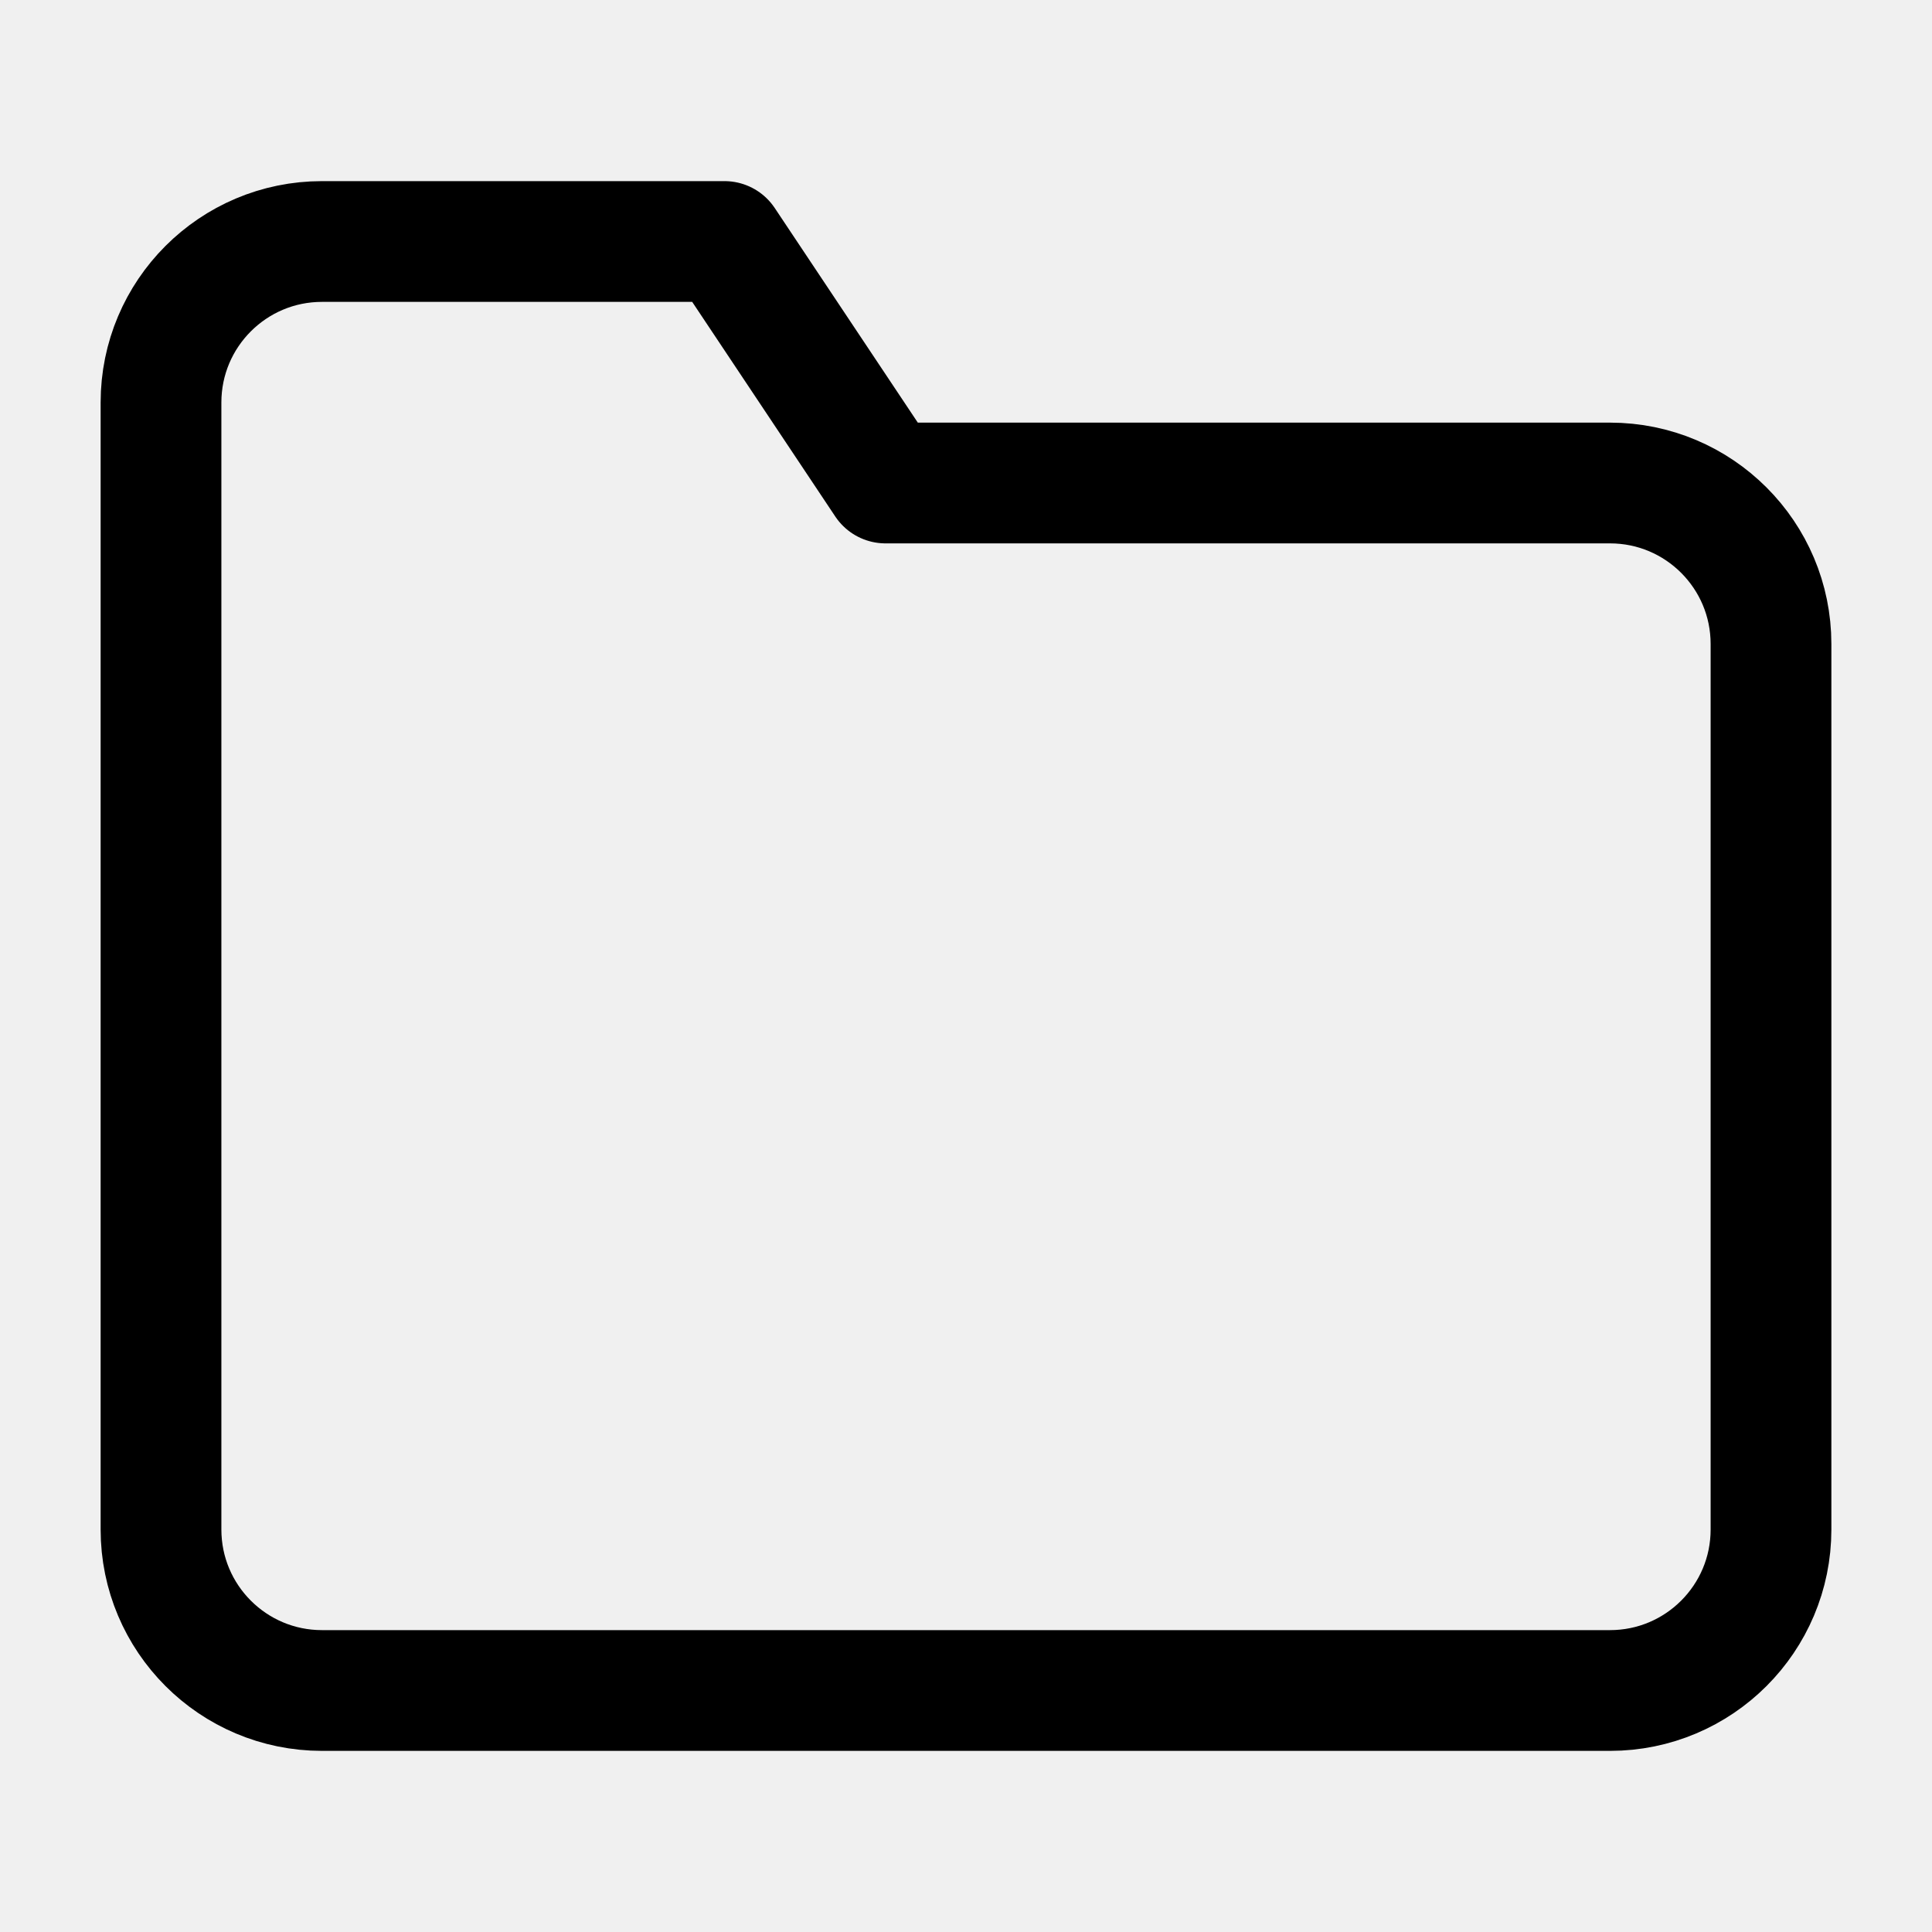
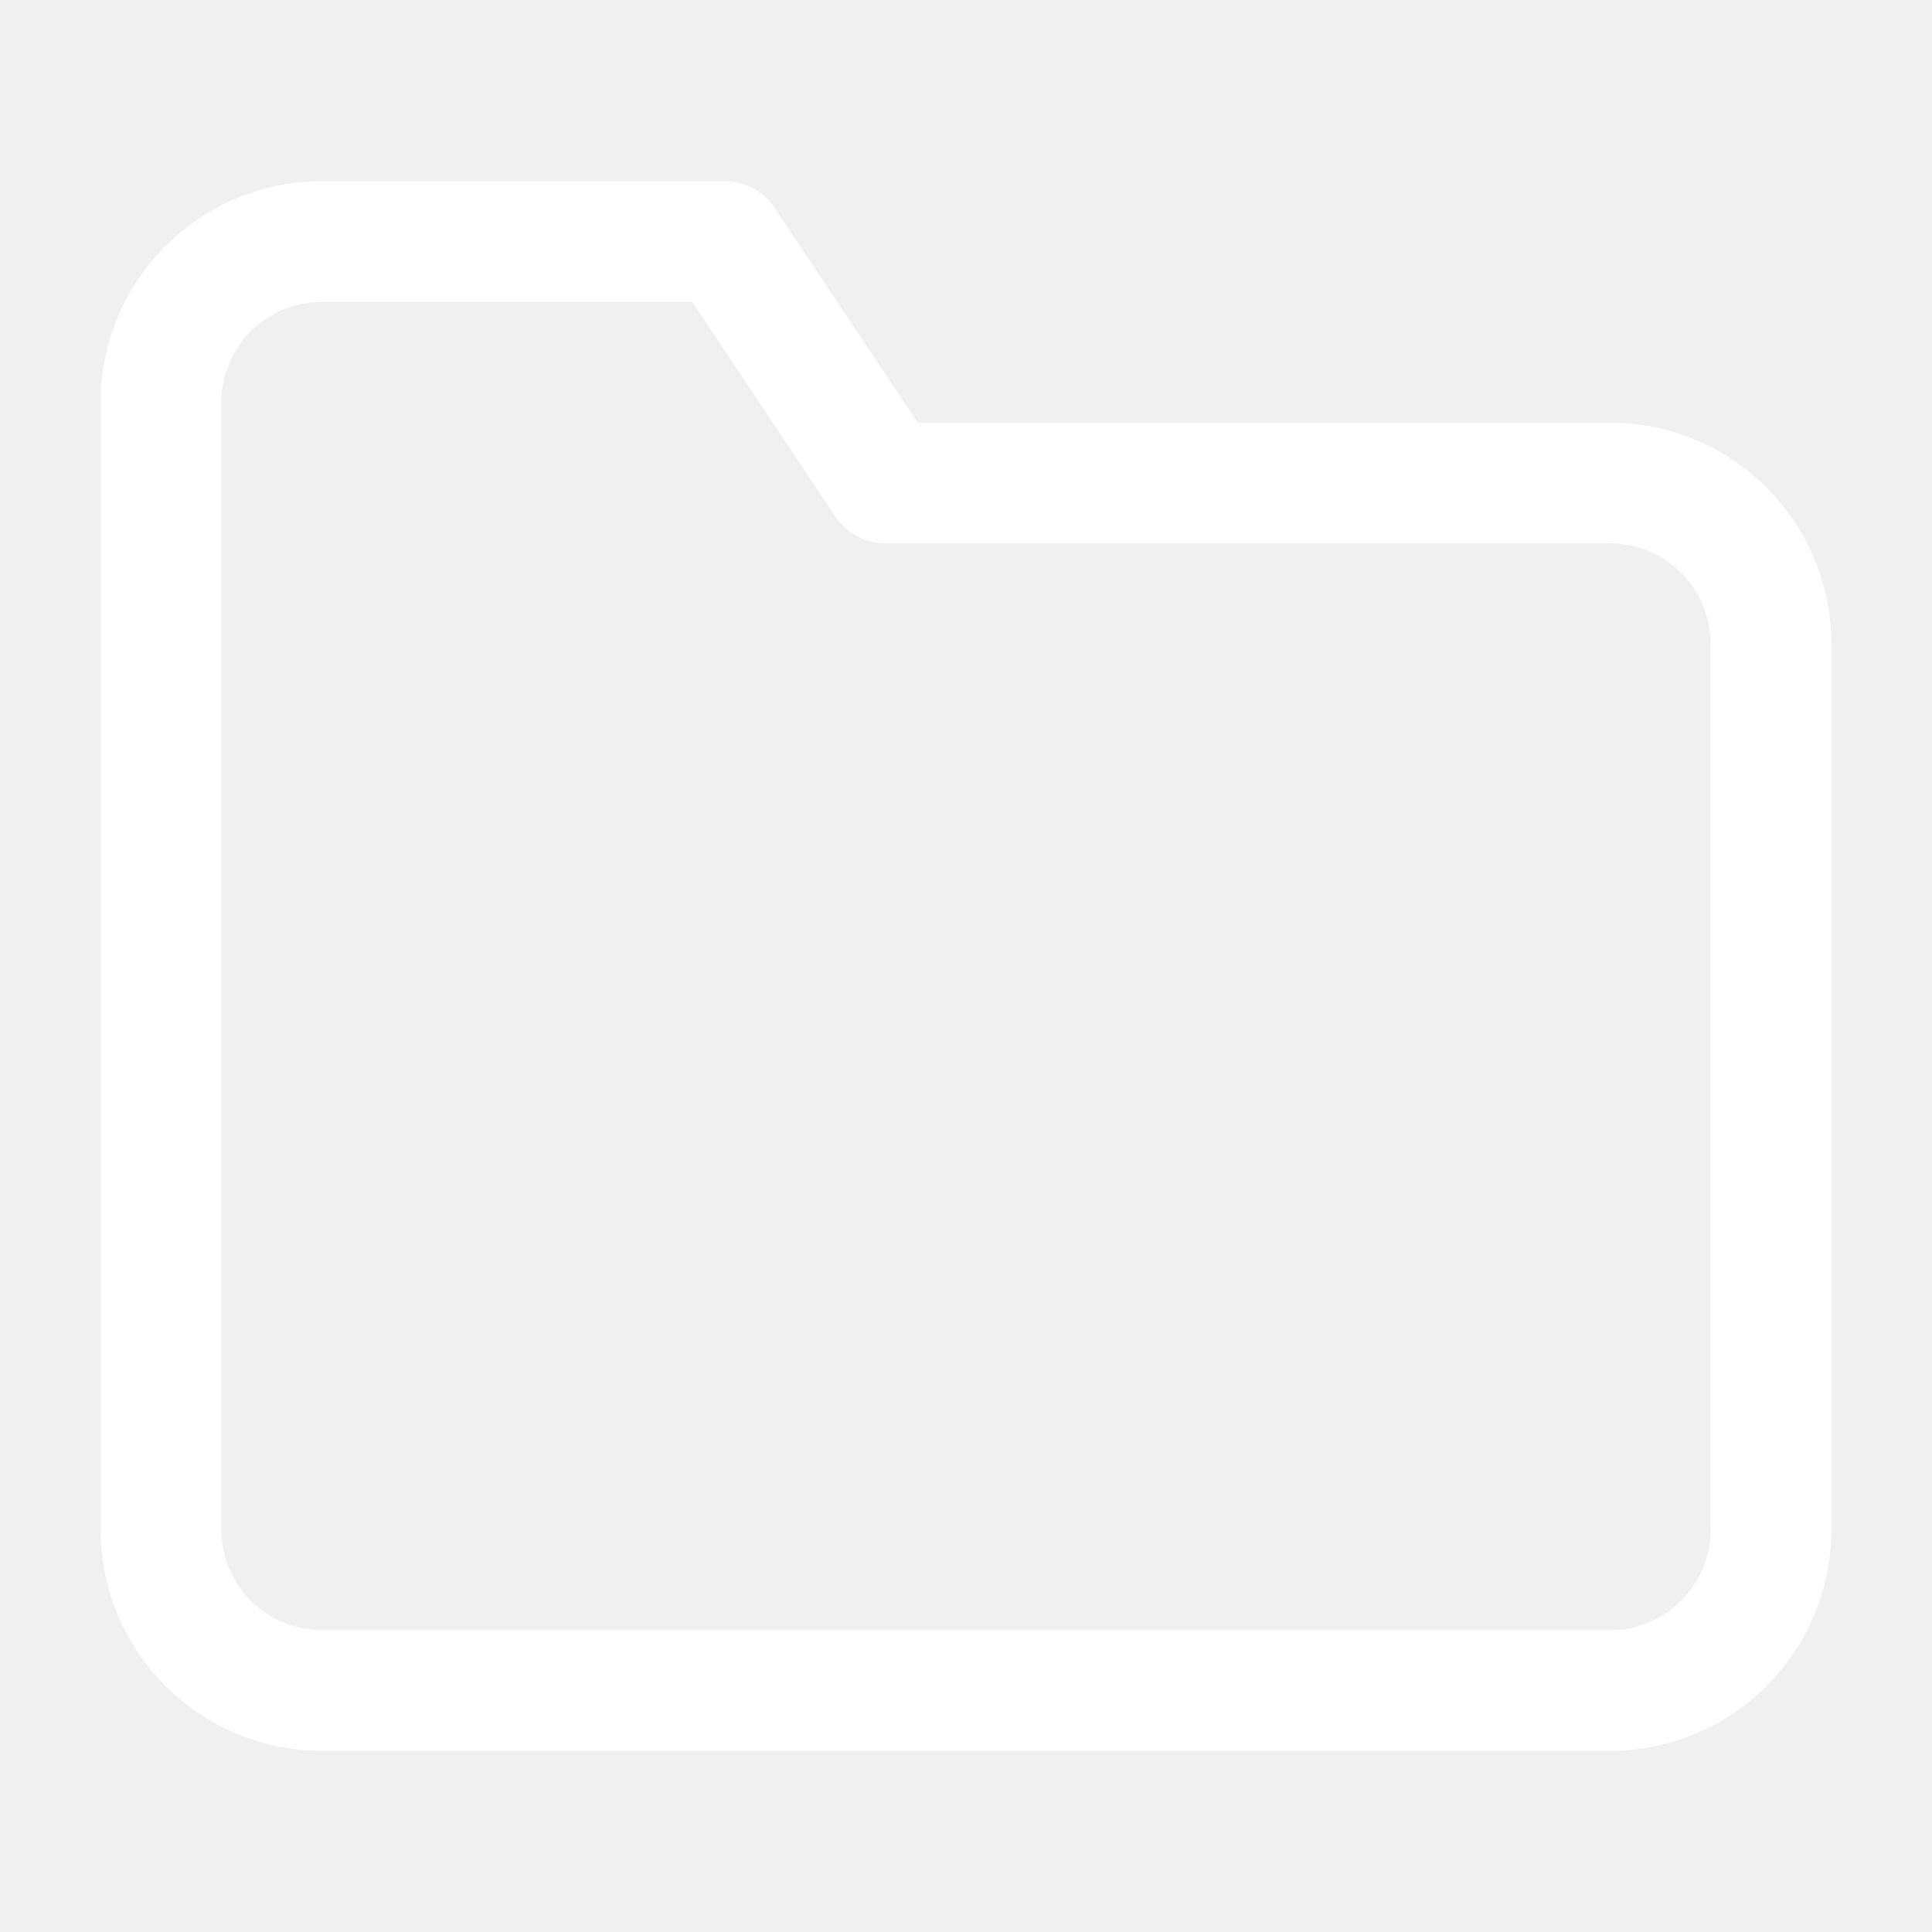
- <svg xmlns="http://www.w3.org/2000/svg" width="100" height="100" viewBox="0 0 24 24" fill="none" stroke="#000" stroke-width="1.5" stroke-linecap="round" stroke-linejoin="round" class="feather feather-folder">
+ <svg xmlns="http://www.w3.org/2000/svg" width="100" height="100" viewBox="0 0 24 24" fill="none" stroke="#fff" stroke-width="1.5" stroke-linecap="round" stroke-linejoin="round" class="feather feather-folder">
  <path d="M22 19a2 2 0 0 1-2 2H4a2 2 0 0 1-2-2V5a2 2 0 0 1 2-2h5l2 3h9a2 2 0 0 1 2 2z" />
</svg>
